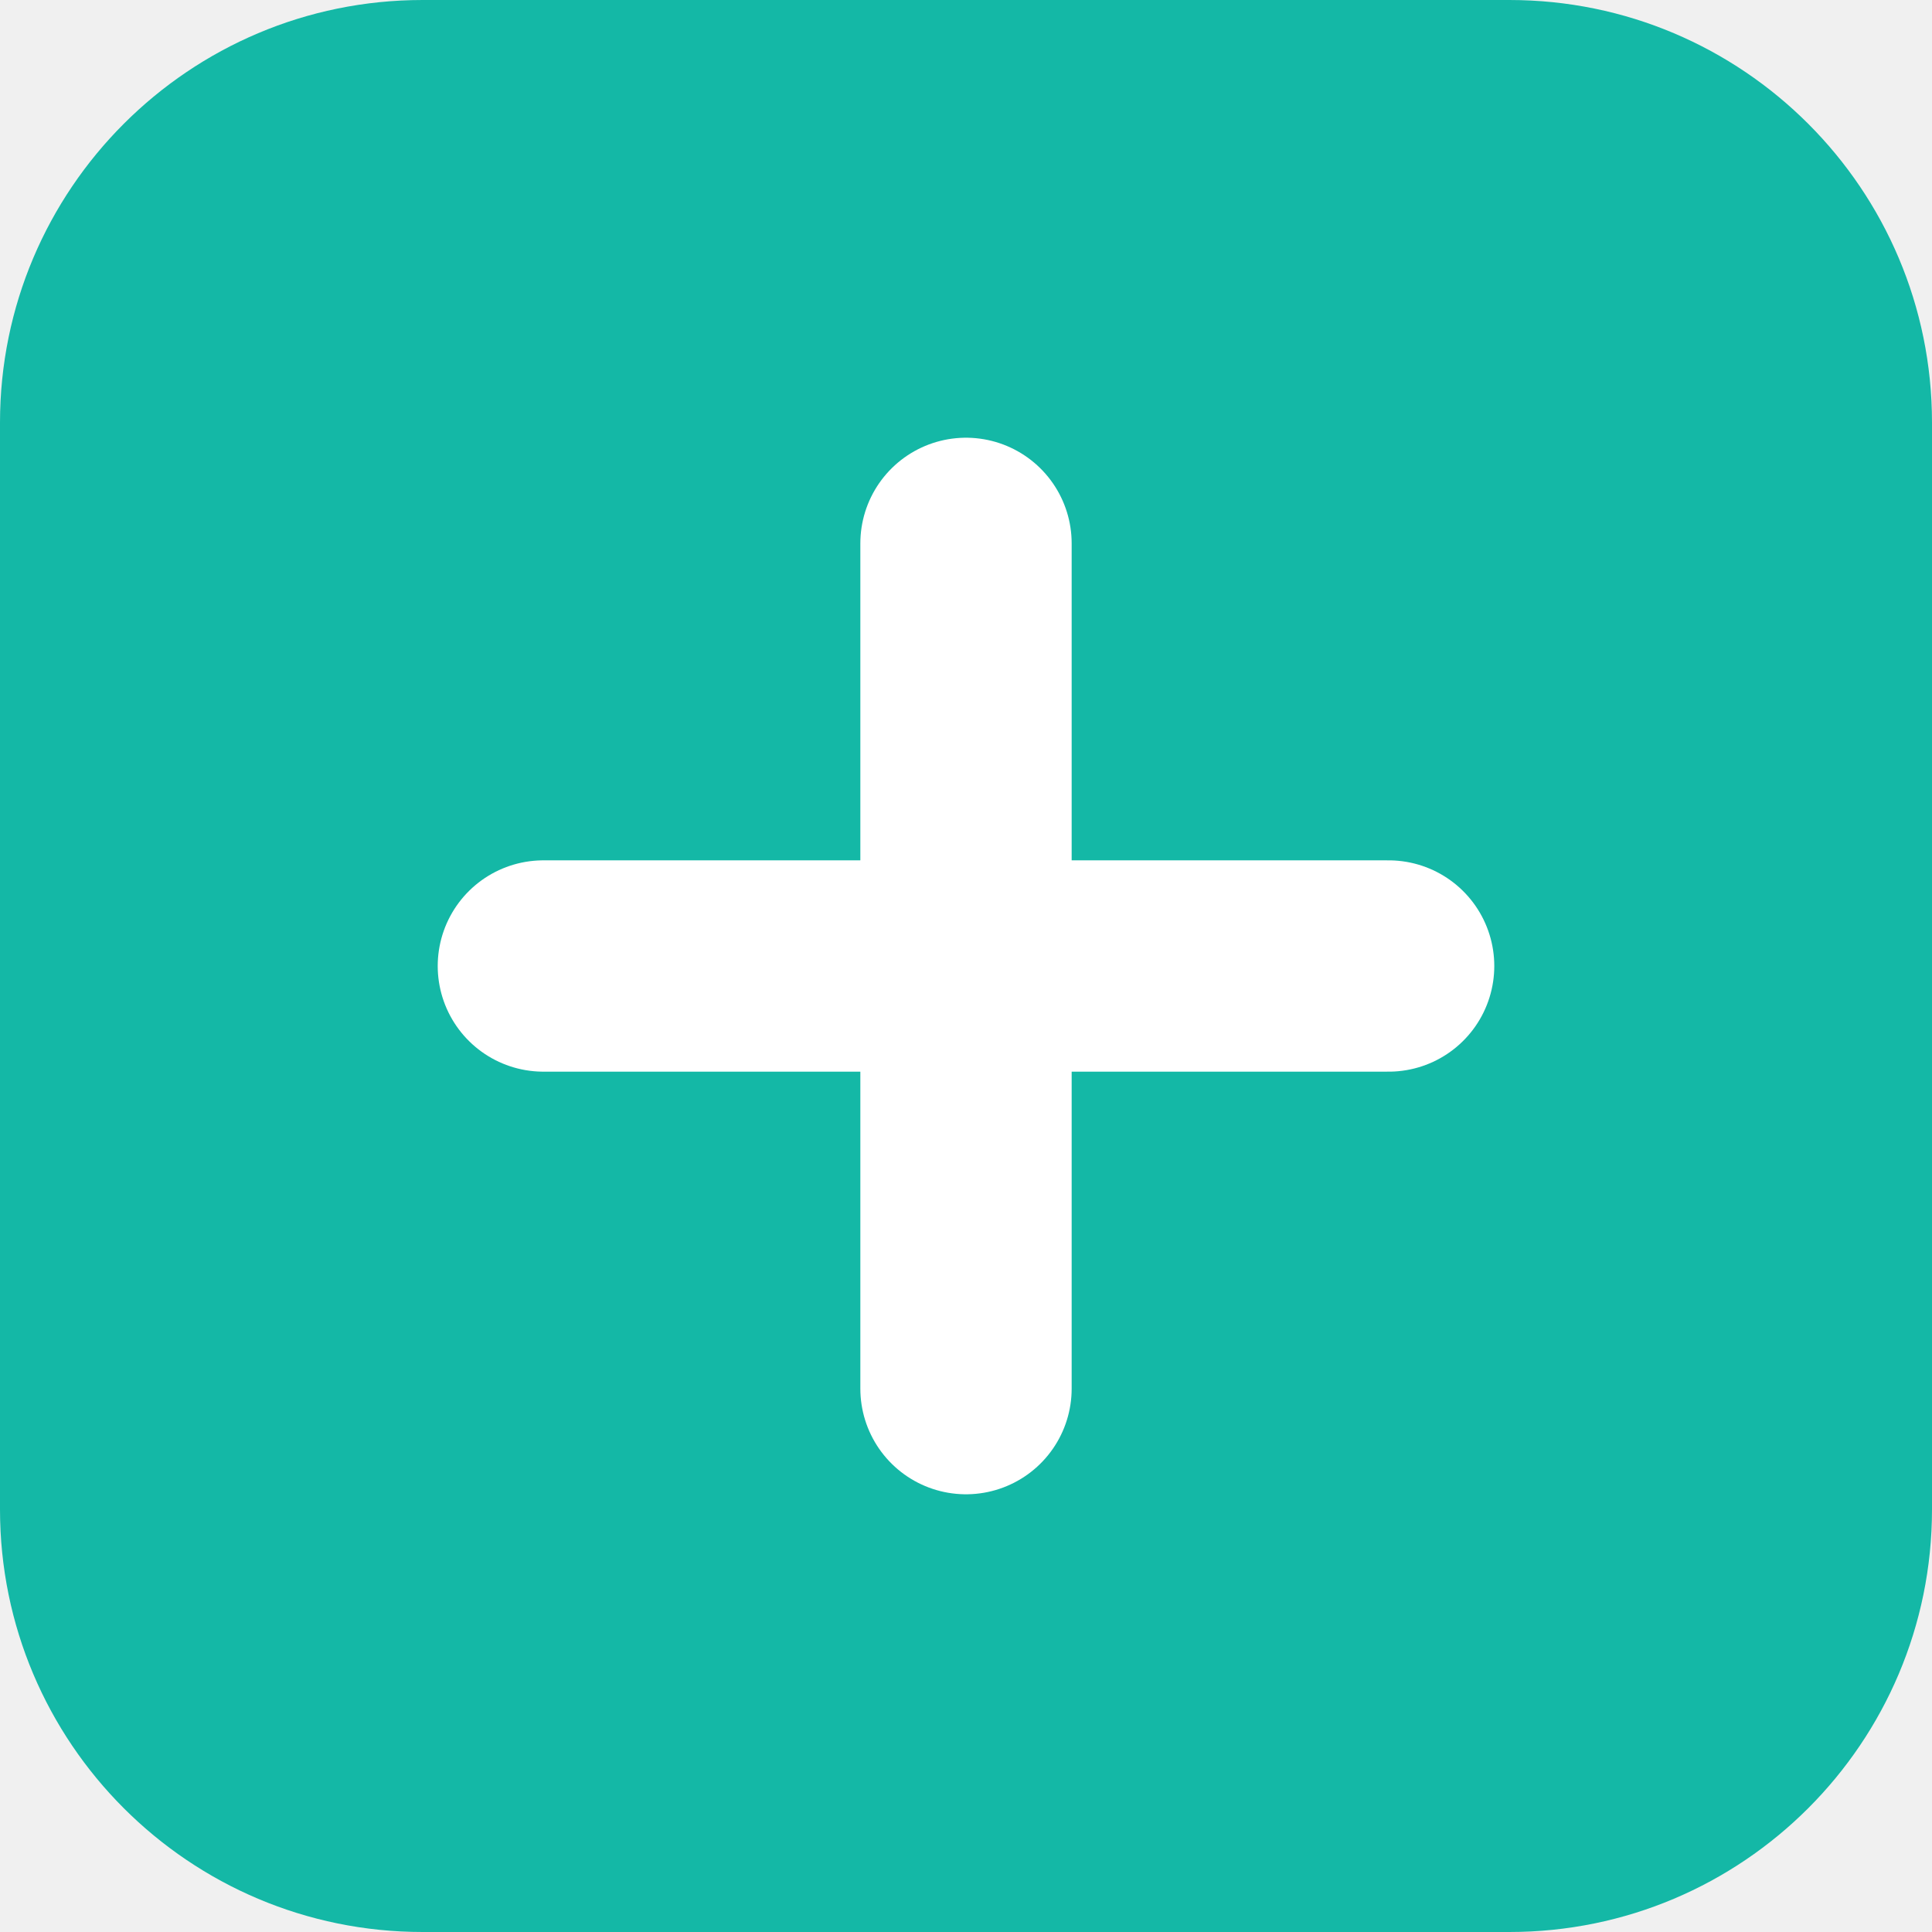
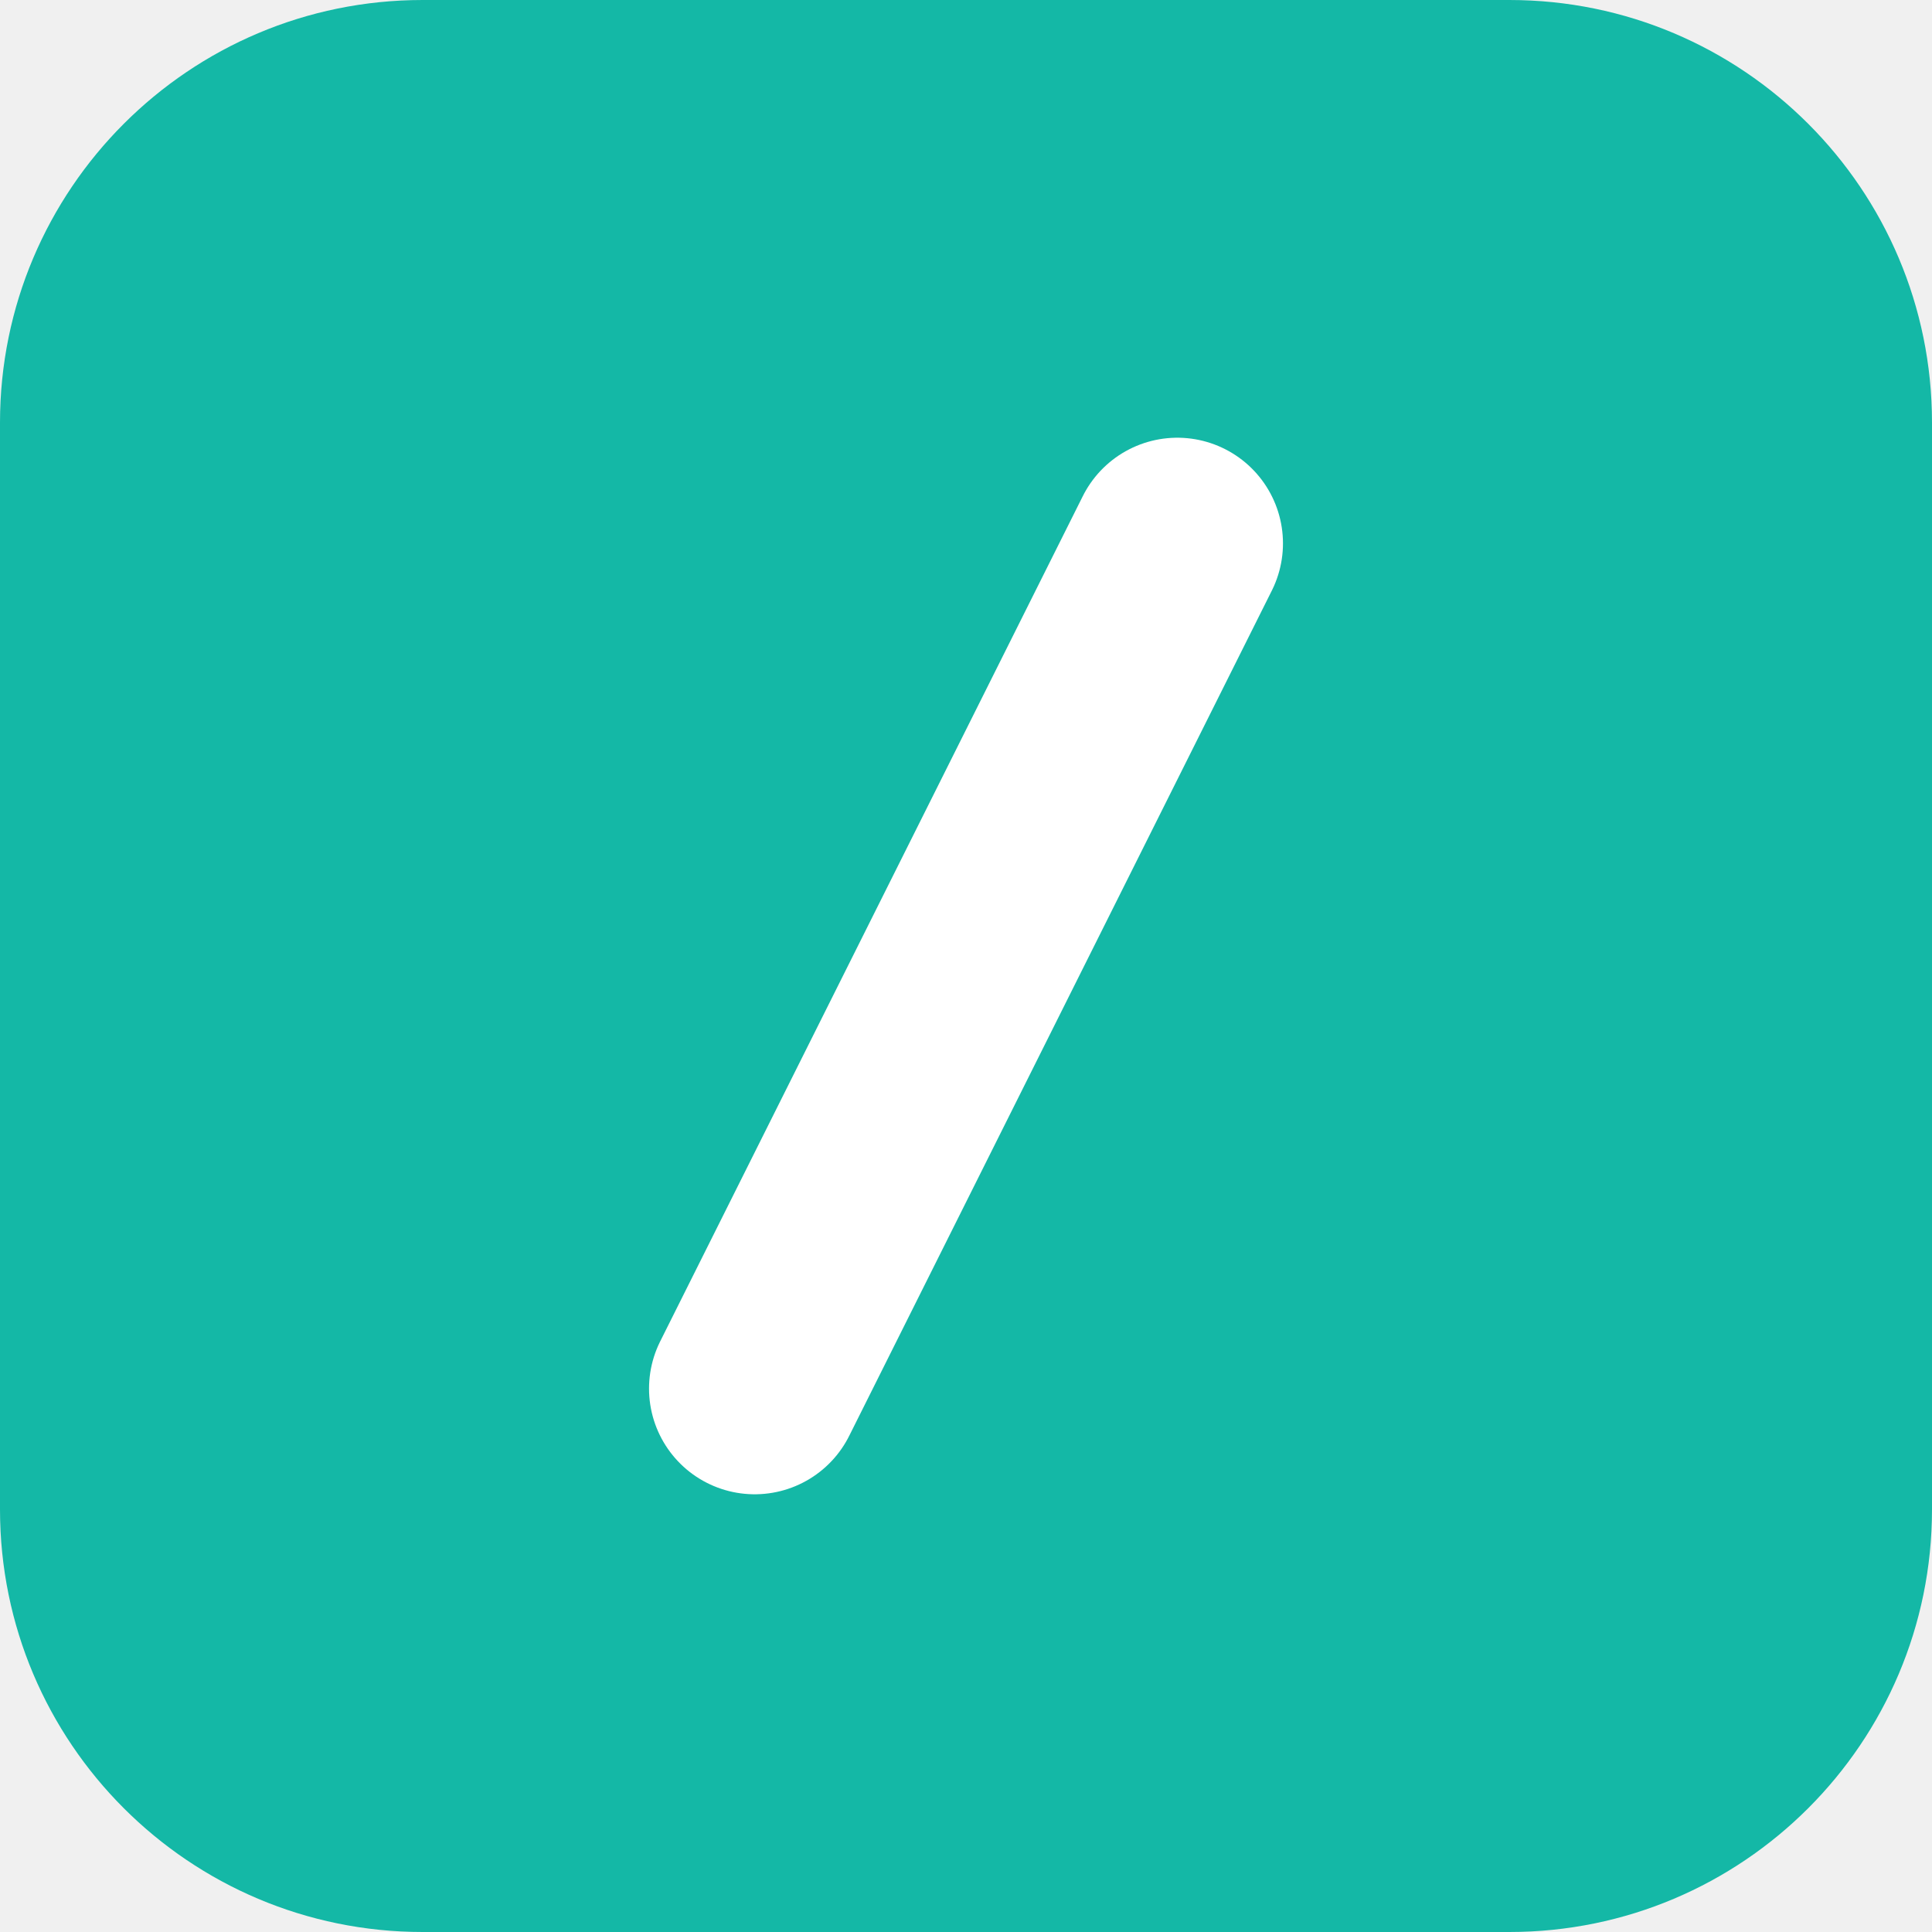
<svg xmlns="http://www.w3.org/2000/svg" viewBox="0 0 64 64">
  <rect width="64" height="64" rx="14" fill="#14b8a6" />
-   <path d="M32 18v28M18 32h28" stroke="#fff" stroke-width="7" stroke-linecap="round" />
+   <path d="M25 46 39 18" stroke="#fff" stroke-width="7" stroke-linecap="round" />
</svg>
